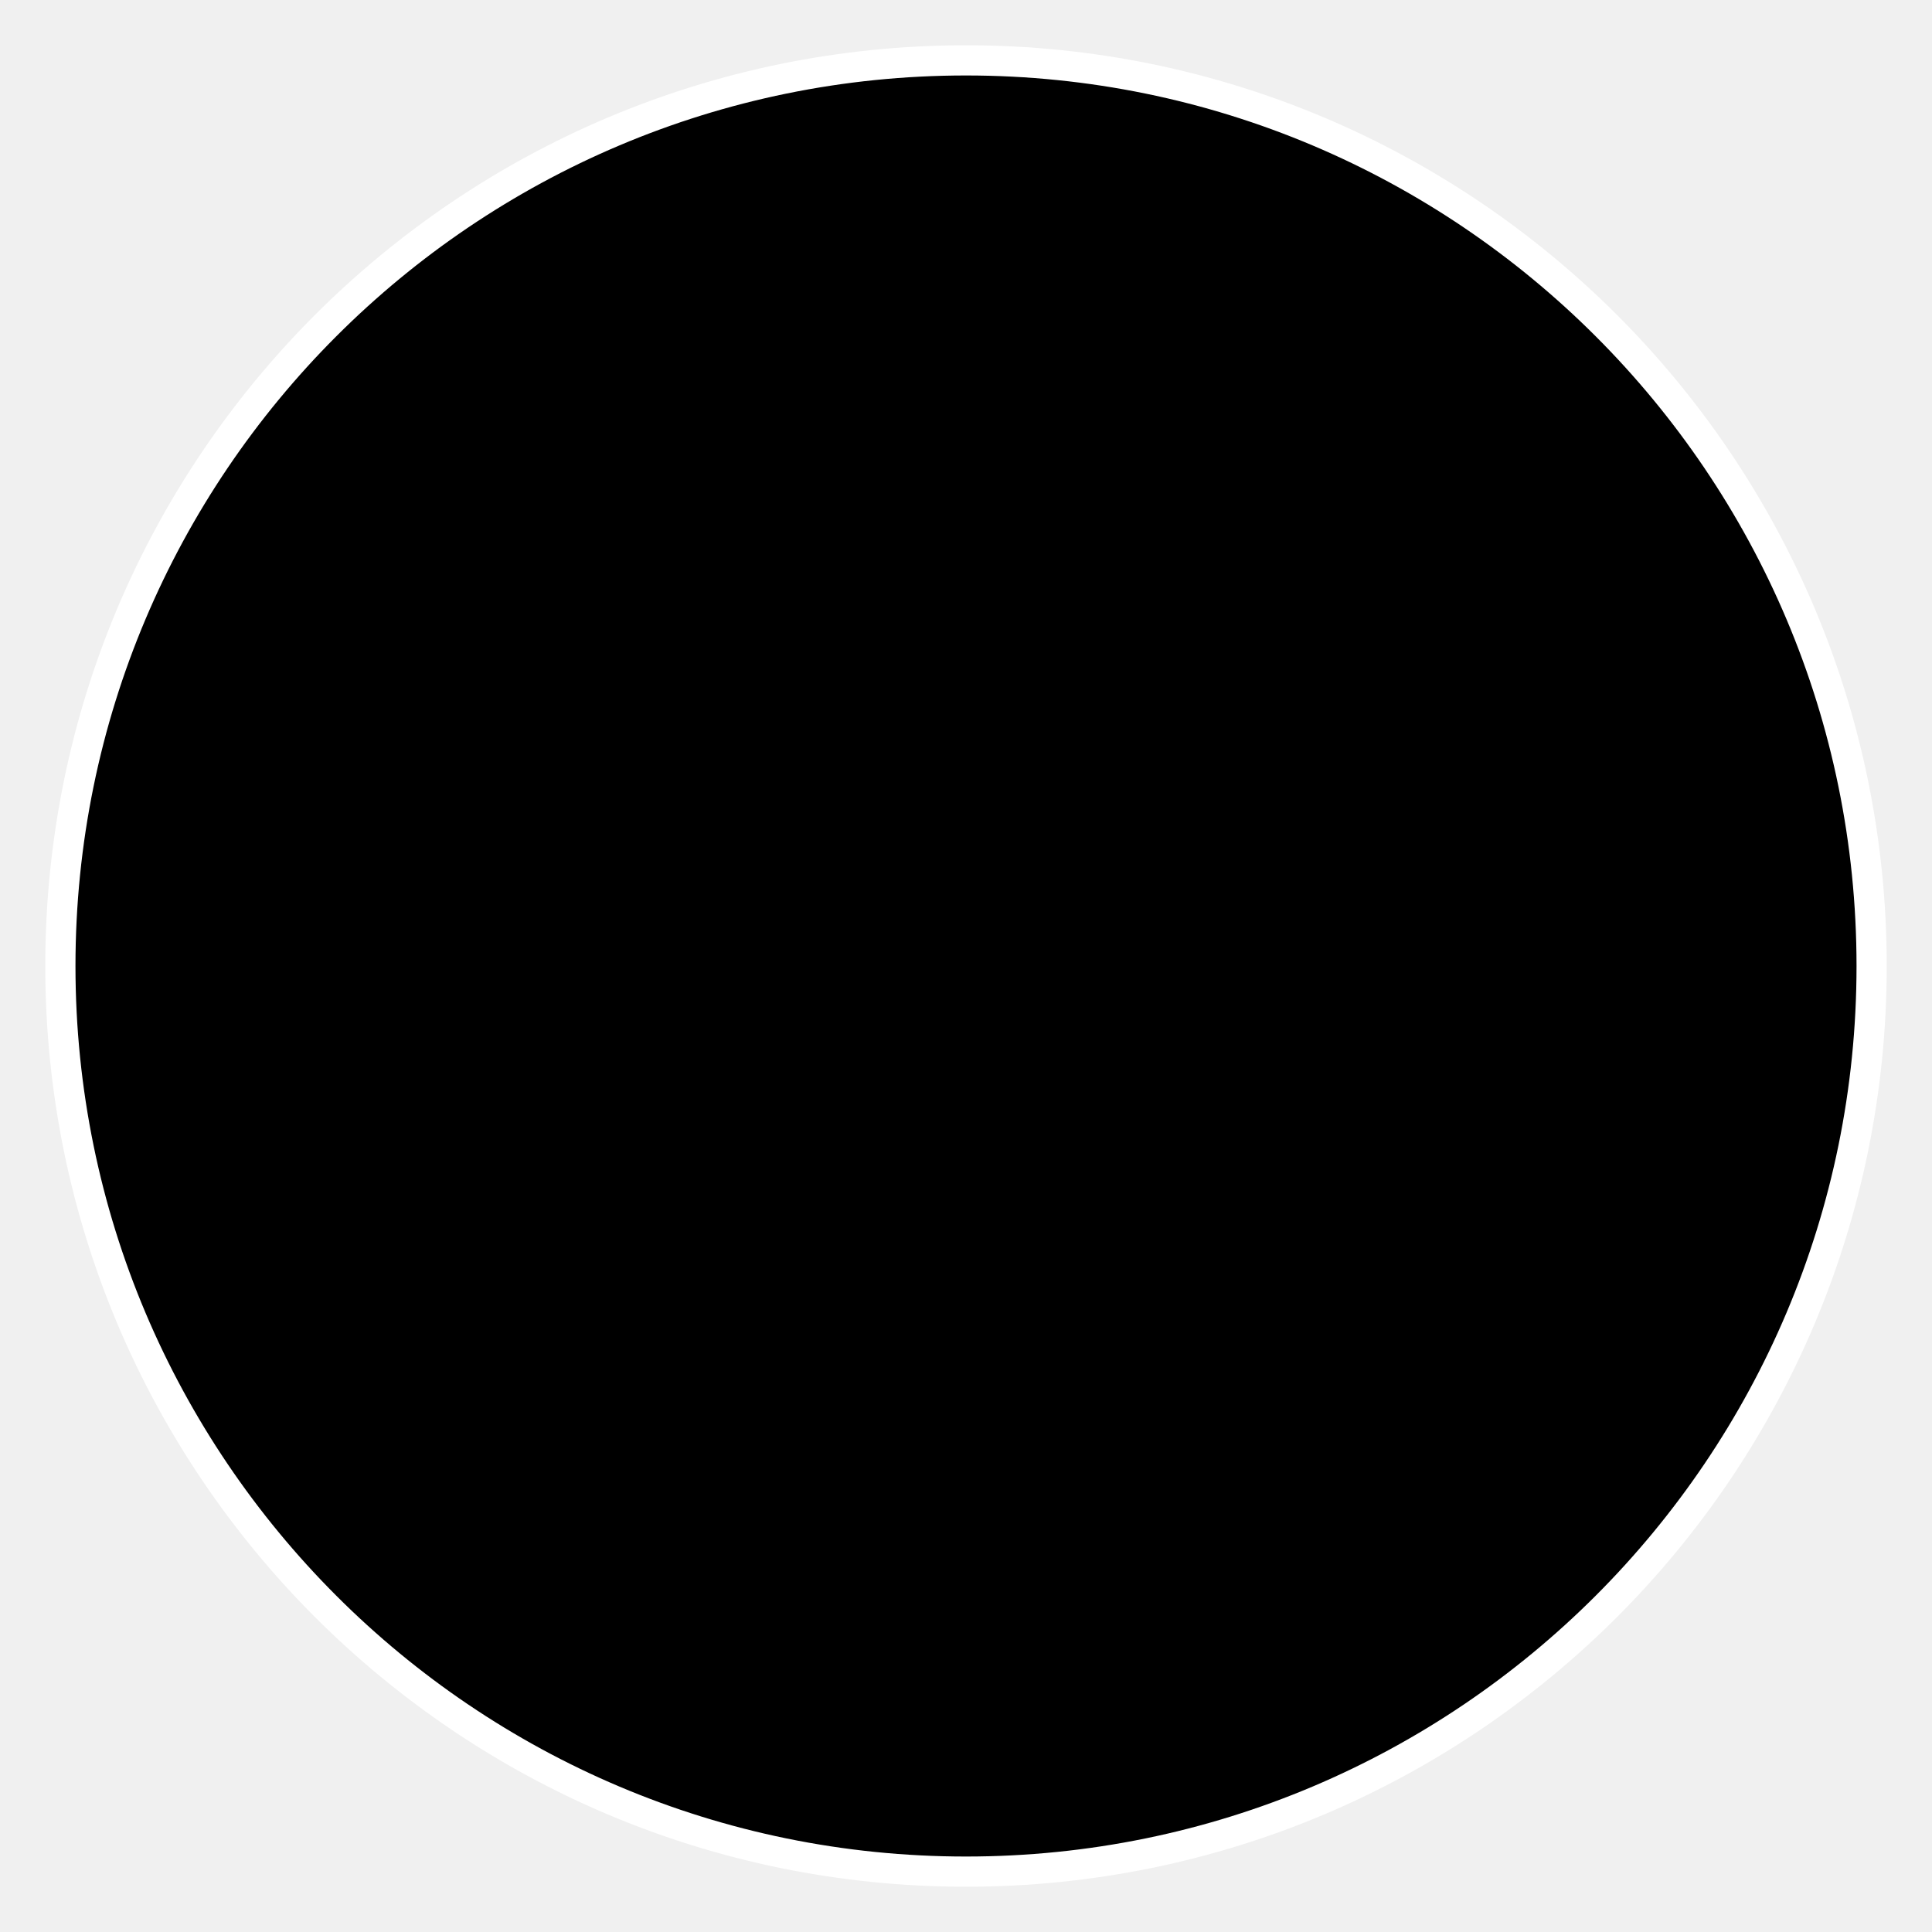
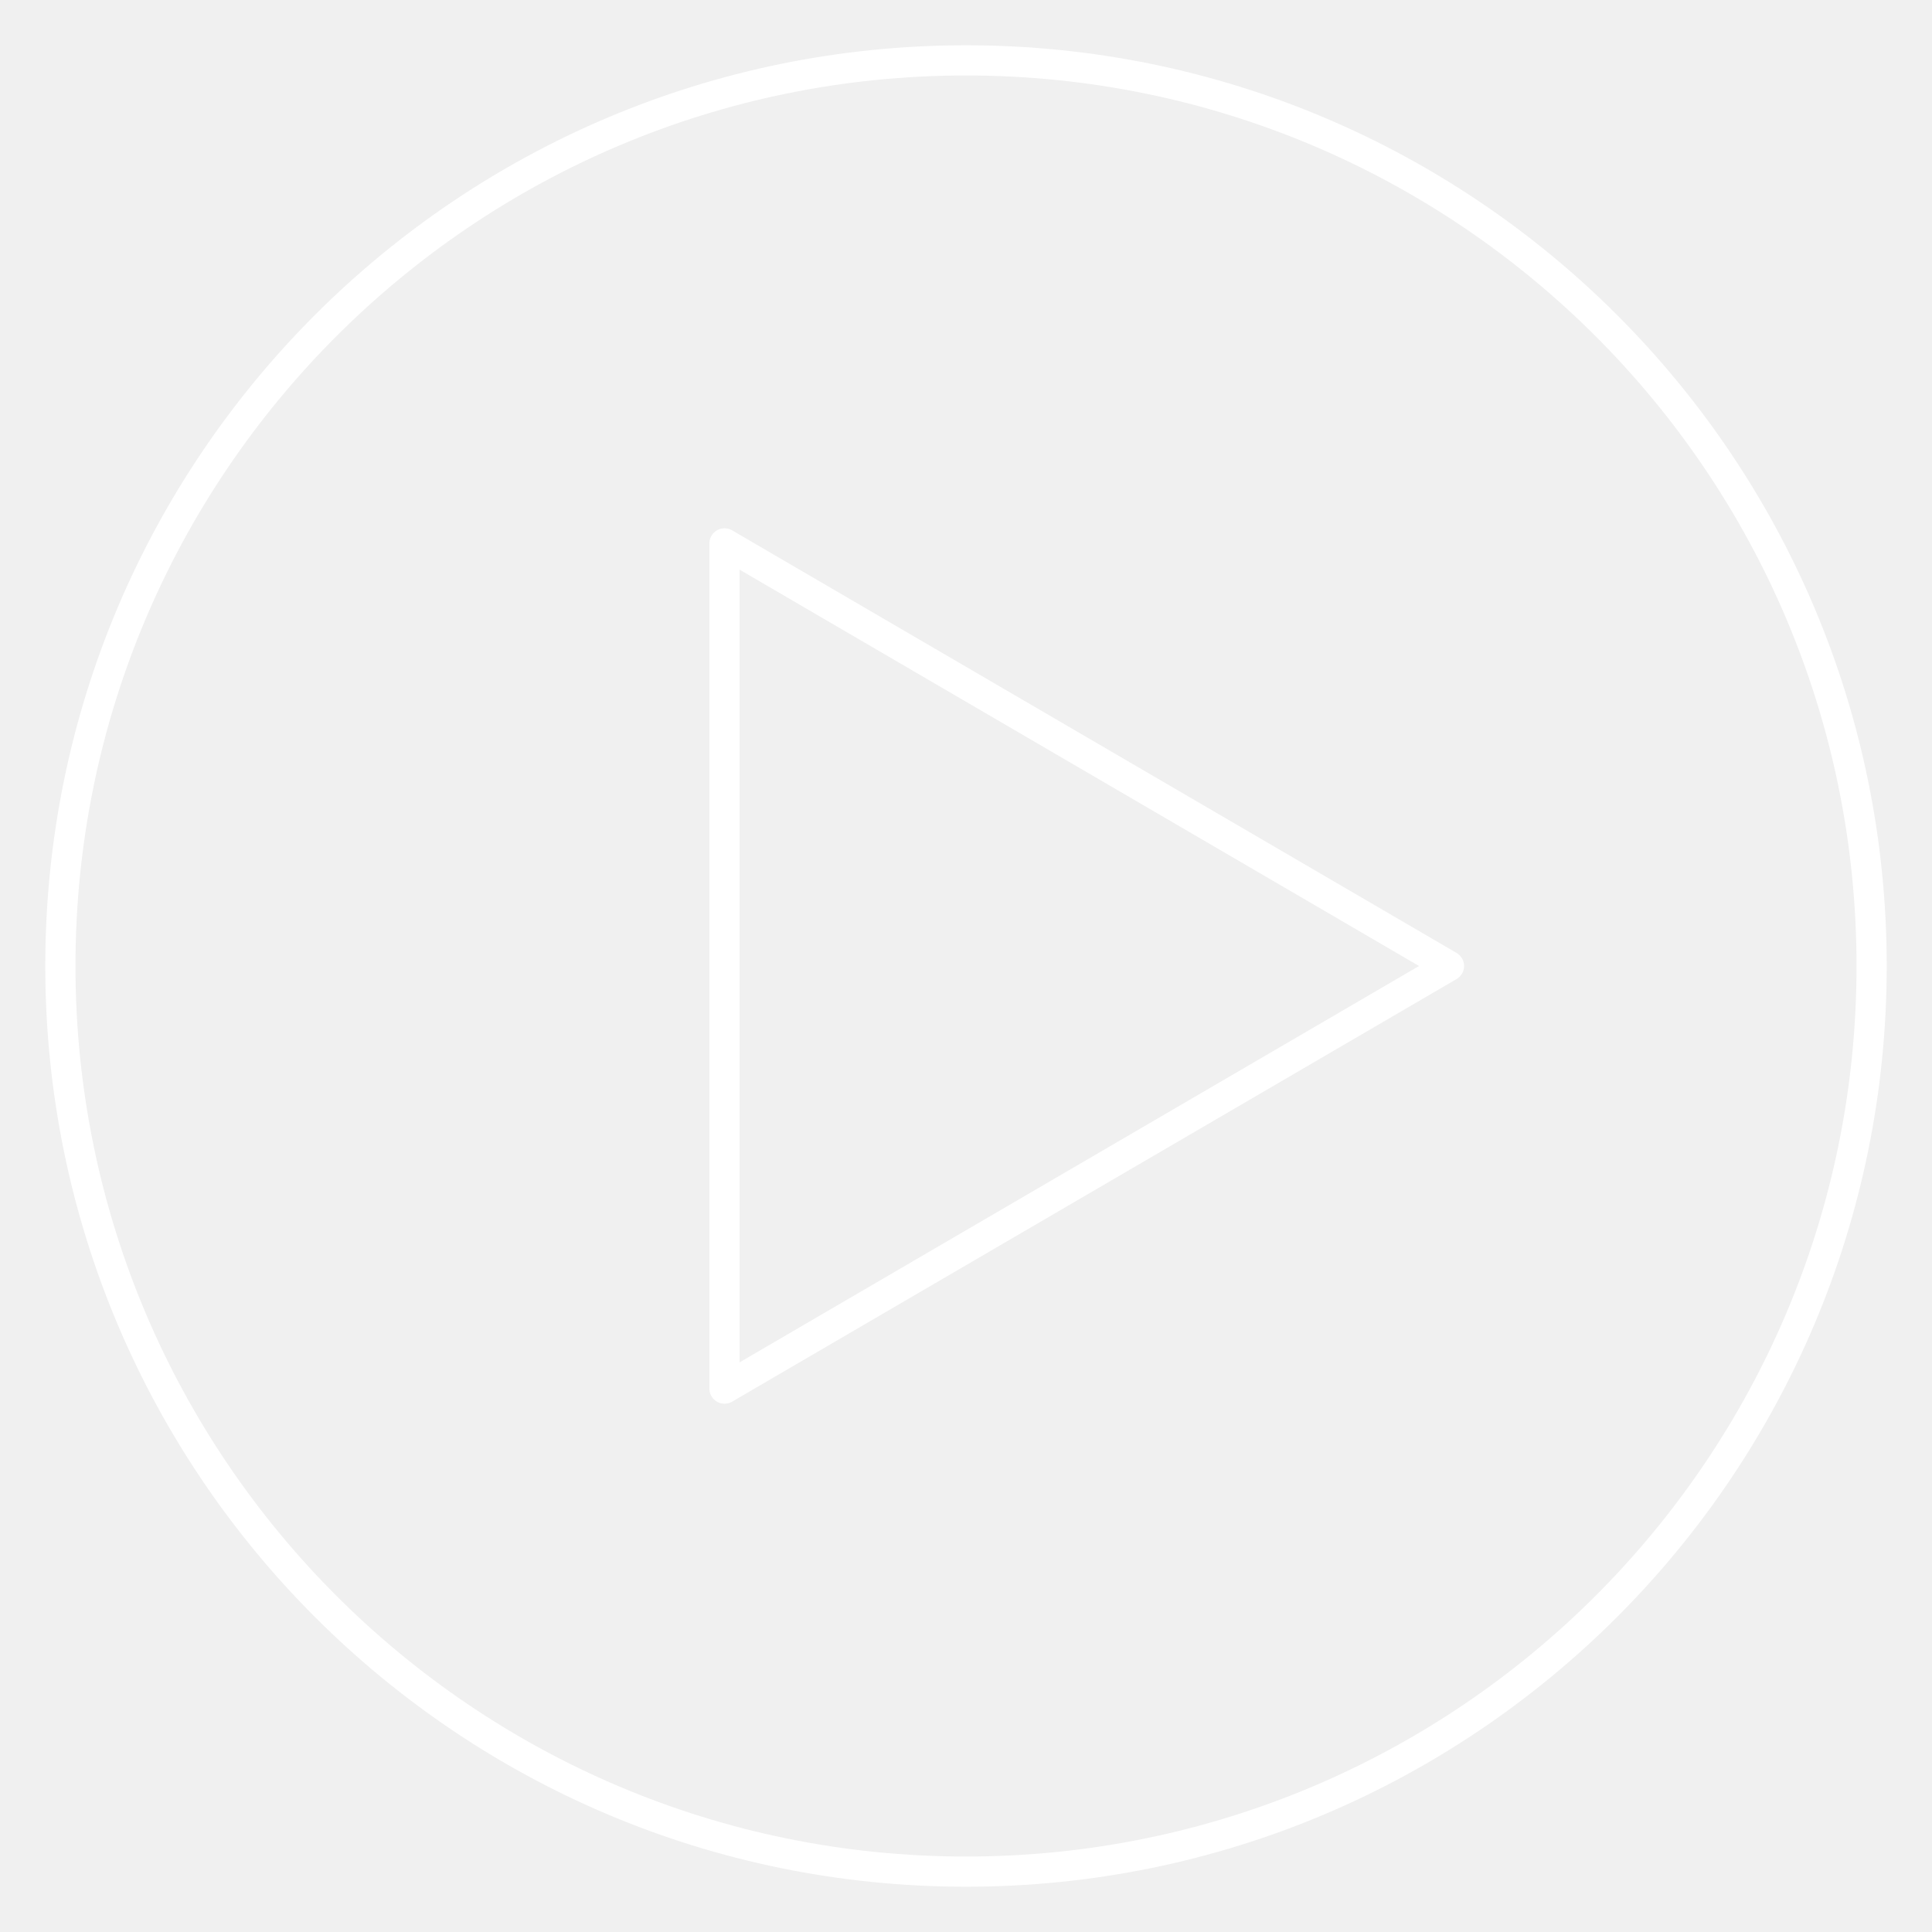
<svg xmlns="http://www.w3.org/2000/svg" viewBox="0 0 64 64" aria-labelledby="title-icon-play" aria-describedby="description-icon-play" role="img">
-   <path stroke="#fff" stroke-miterlimit="10" d="M24 18l24 14-24 14V18z" stroke-linejoin="round" stroke-linecap="round" />
-   <circle cx="32" cy="32" r="30" stroke="#fff" stroke-miterlimit="10" stroke-linejoin="round" stroke-linecap="round" />
+   <path stroke="#fff" fill="none" stroke-miterlimit="10" d="M24 18l24 14-24 14V18z" stroke-linejoin="round" stroke-linecap="round" />
+   <circle cx="32" cy="32" r="30" stroke="#fff" fill="none" stroke-miterlimit="10" stroke-linejoin="round" stroke-linecap="round" />
</svg>
